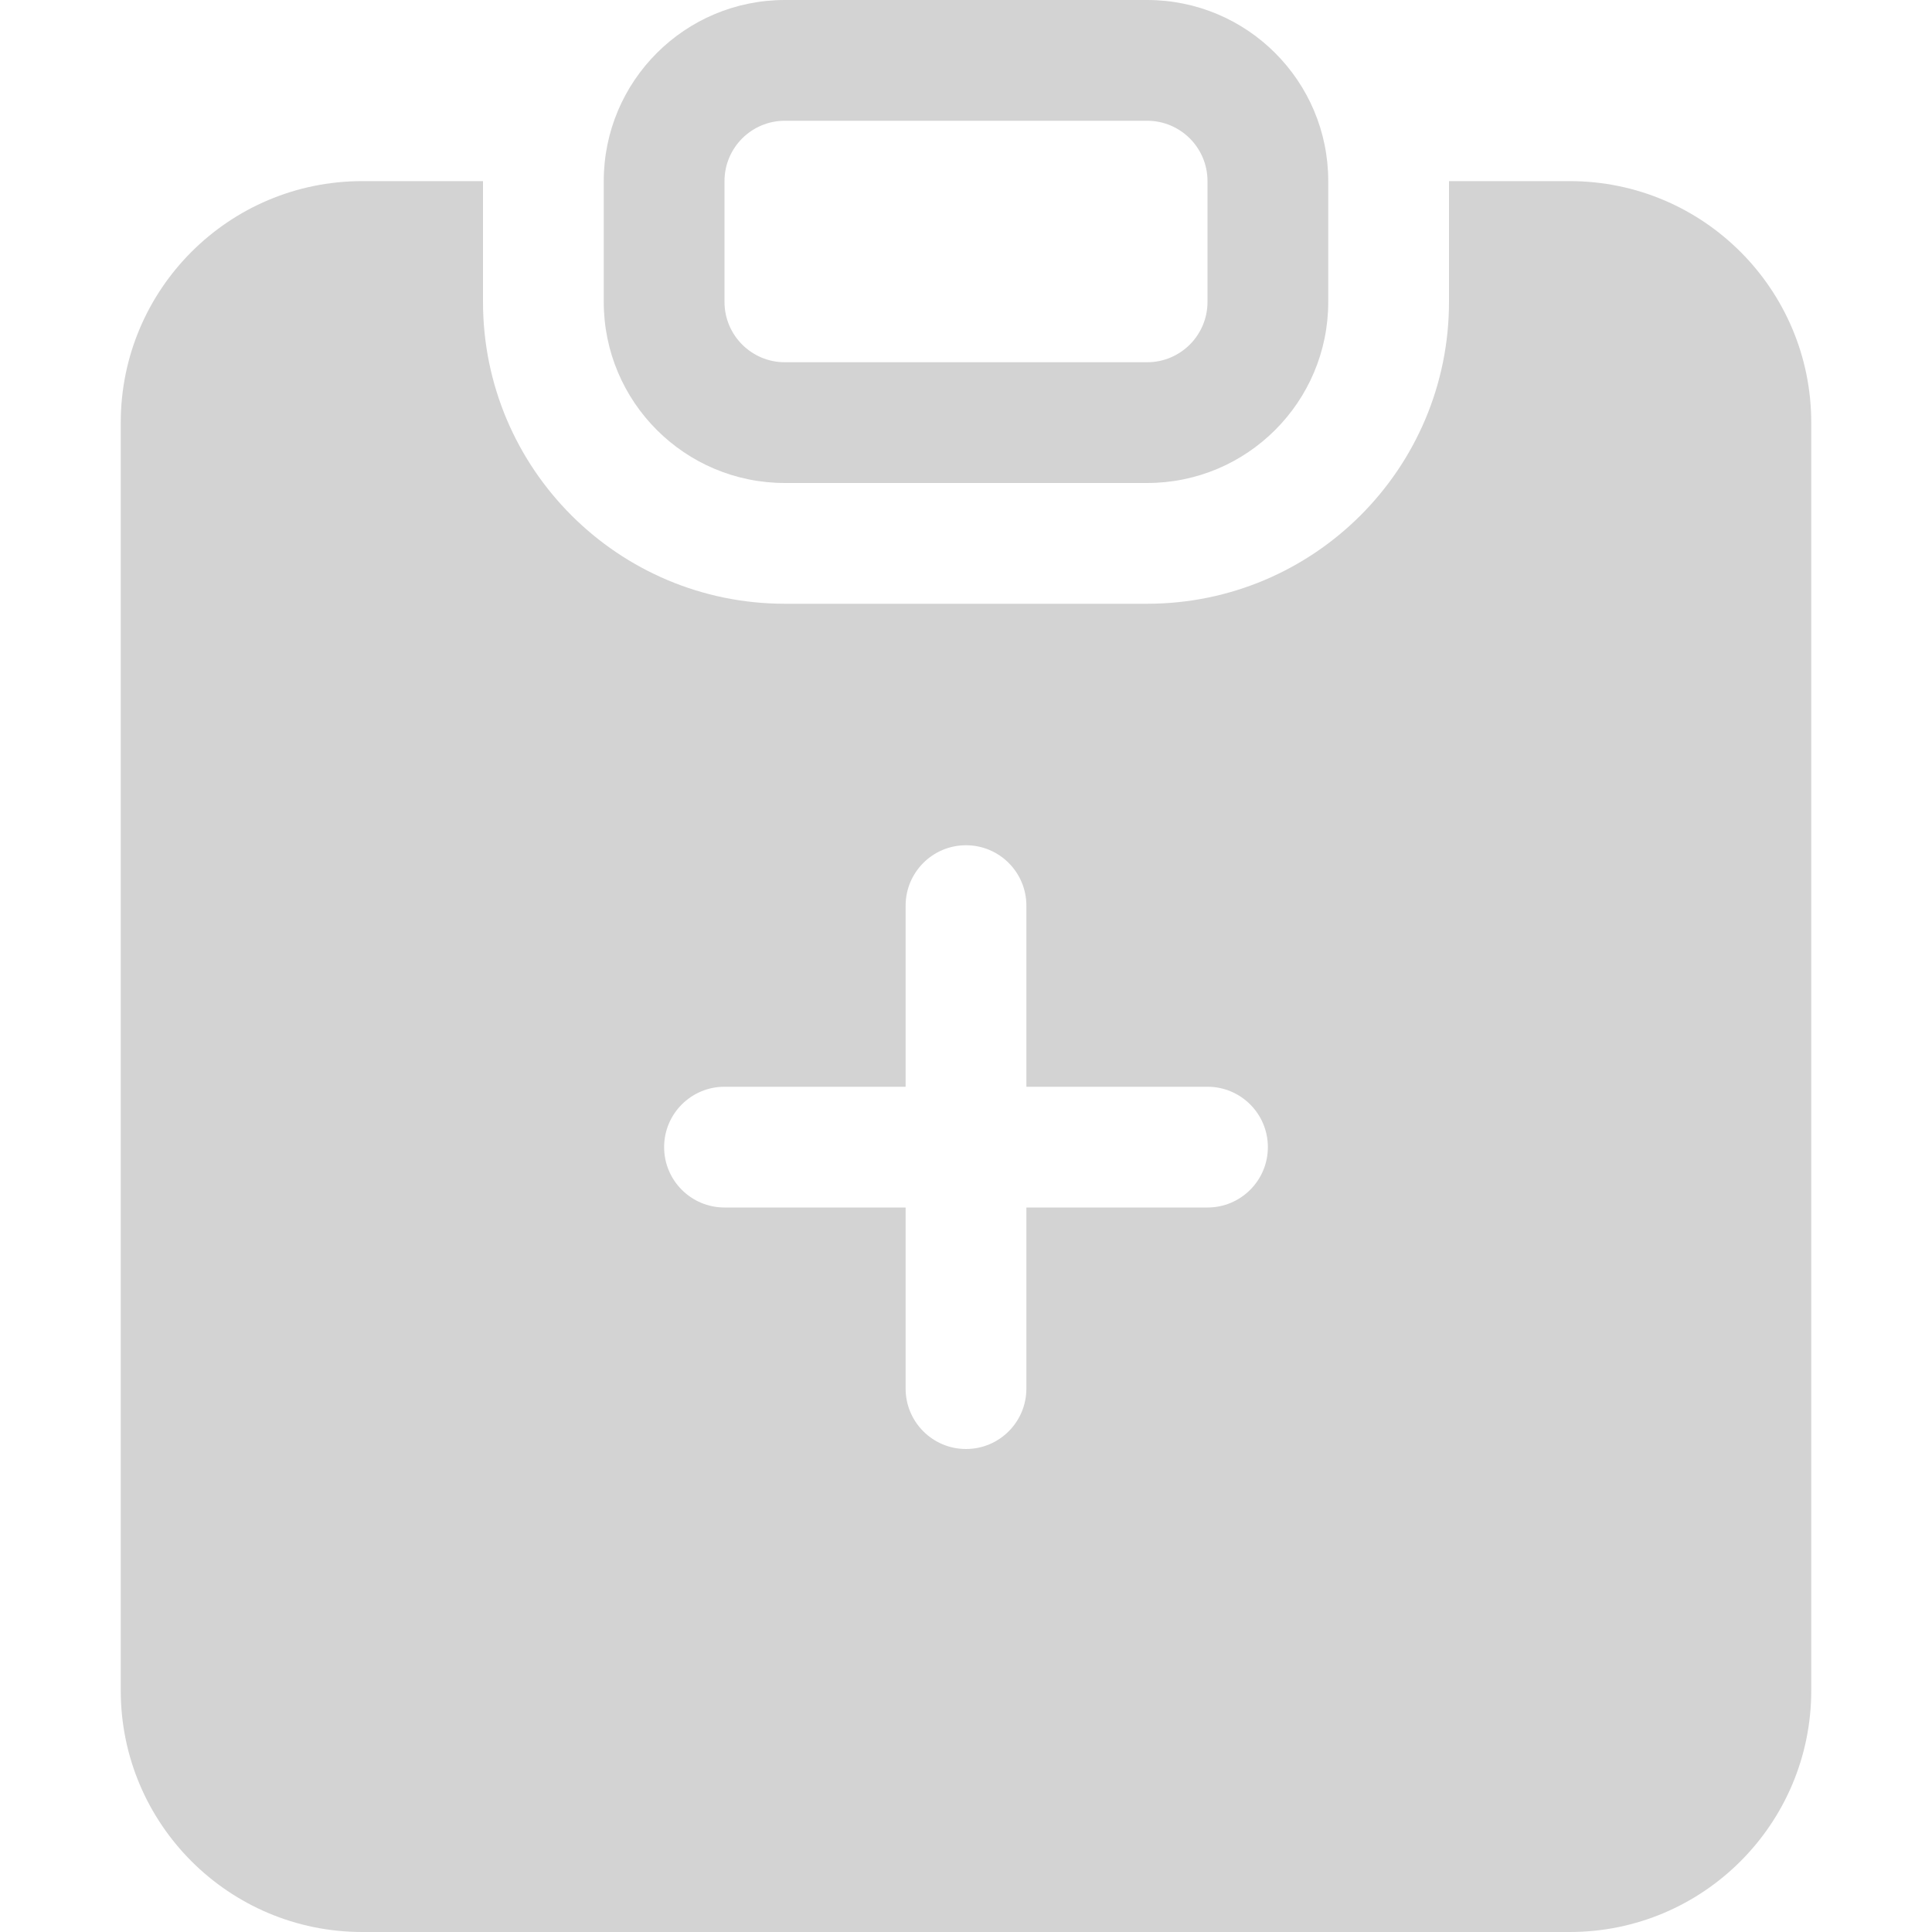
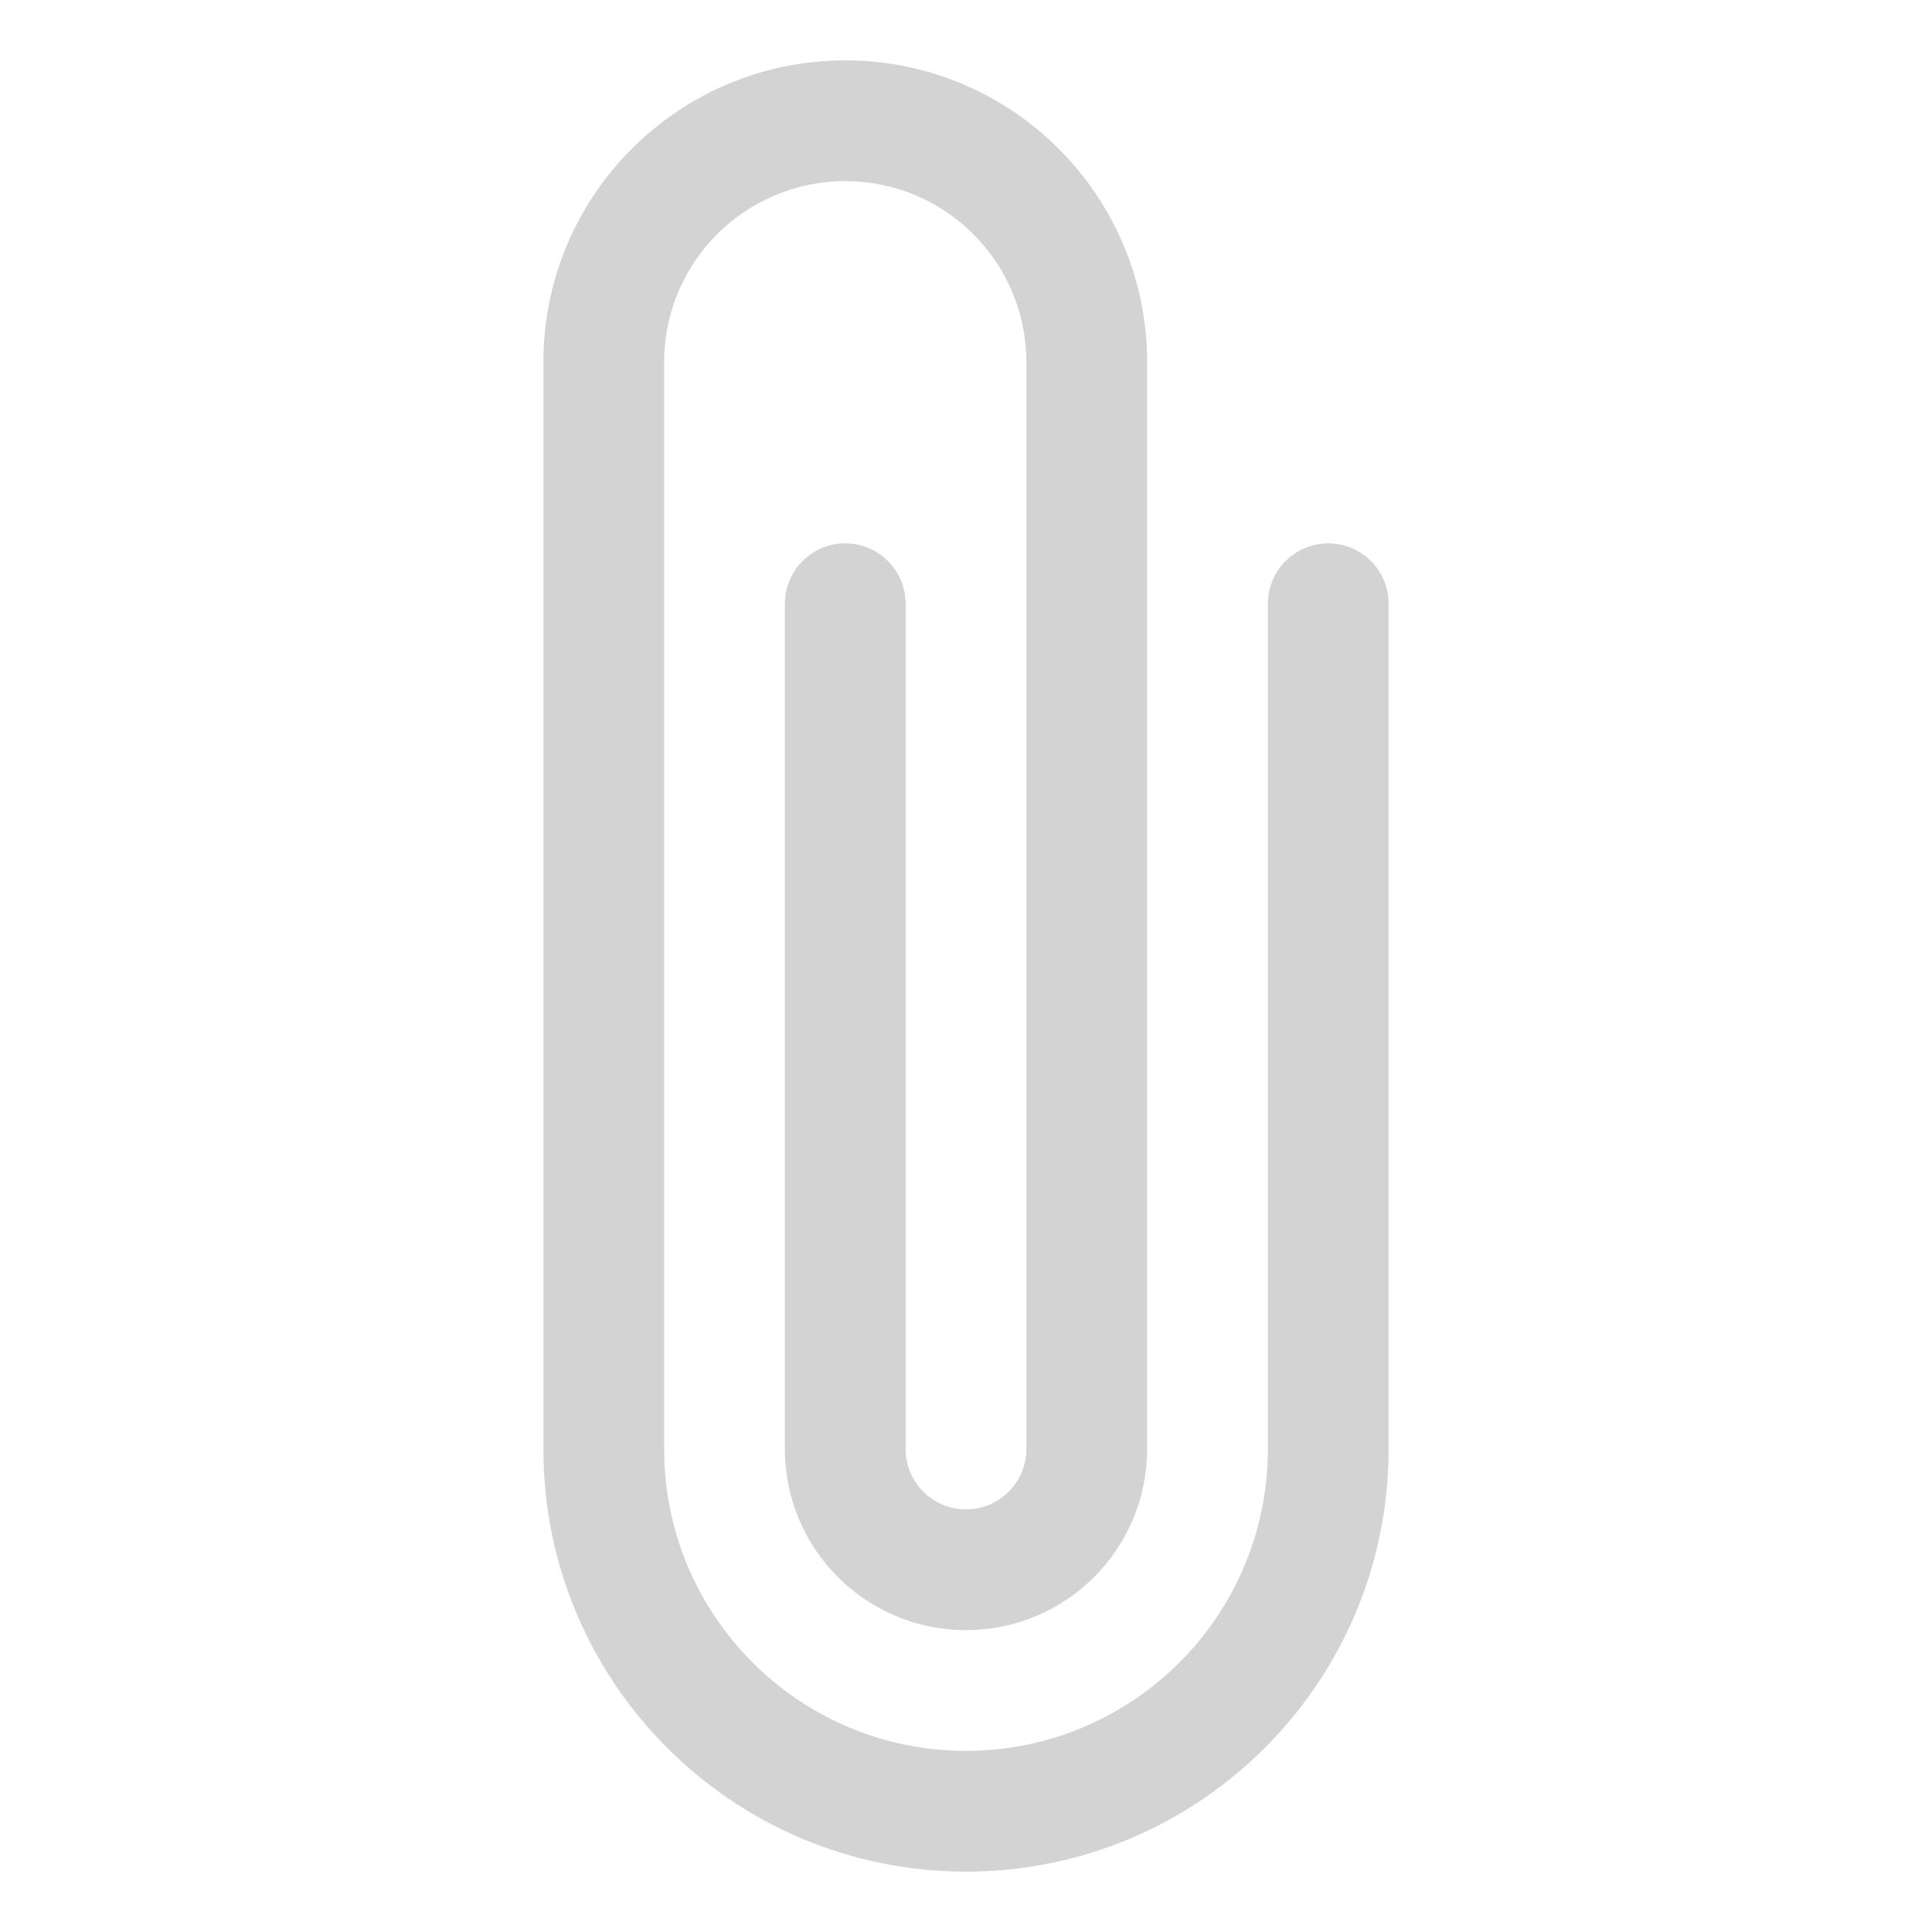
- <svg xmlns="http://www.w3.org/2000/svg" width="16" height="16" fill="lightgray" class="bi bi-clipboard-plus-fill" viewBox="0 0 16 16">
-   <path d="M6.5 0A1.5 1.5 0 0 0 5 1.5v1A1.5 1.5 0 0 0 6.5 4h3A1.5 1.5 0 0 0 11 2.5v-1A1.5 1.5 0 0 0 9.5 0h-3Zm3 1a.5.5 0 0 1 .5.5v1a.5.5 0 0 1-.5.5h-3a.5.5 0 0 1-.5-.5v-1a.5.5 0 0 1 .5-.5h3Z" />
-   <path d="M4 1.5H3a2 2 0 0 0-2 2V14a2 2 0 0 0 2 2h10a2 2 0 0 0 2-2V3.5a2 2 0 0 0-2-2h-1v1A2.5 2.5 0 0 1 9.5 5h-3A2.5 2.5 0 0 1 4 2.5v-1Zm4.5 6V9H10a.5.5 0 0 1 0 1H8.5v1.5a.5.5 0 0 1-1 0V10H6a.5.5 0 0 1 0-1h1.5V7.5a.5.5 0 0 1 1 0Z" />
+ <svg xmlns="http://www.w3.org/2000/svg" width="16" height="16" fill="lightgray" class="bi bi-paperclip" viewBox="0 0 16 16">
+   <path d="M4.5 3a2.5 2.5 0 0 1 5 0v9a1.5 1.5 0 0 1-3 0V5a.5.5 0 0 1 1 0v7a.5.5 0 0 0 1 0V3a1.5 1.5 0 1 0-3 0v9a2.5 2.5 0 0 0 5 0V5a.5.5 0 0 1 1 0v7a3.5 3.5 0 1 1-7 0V3z" />
</svg>
